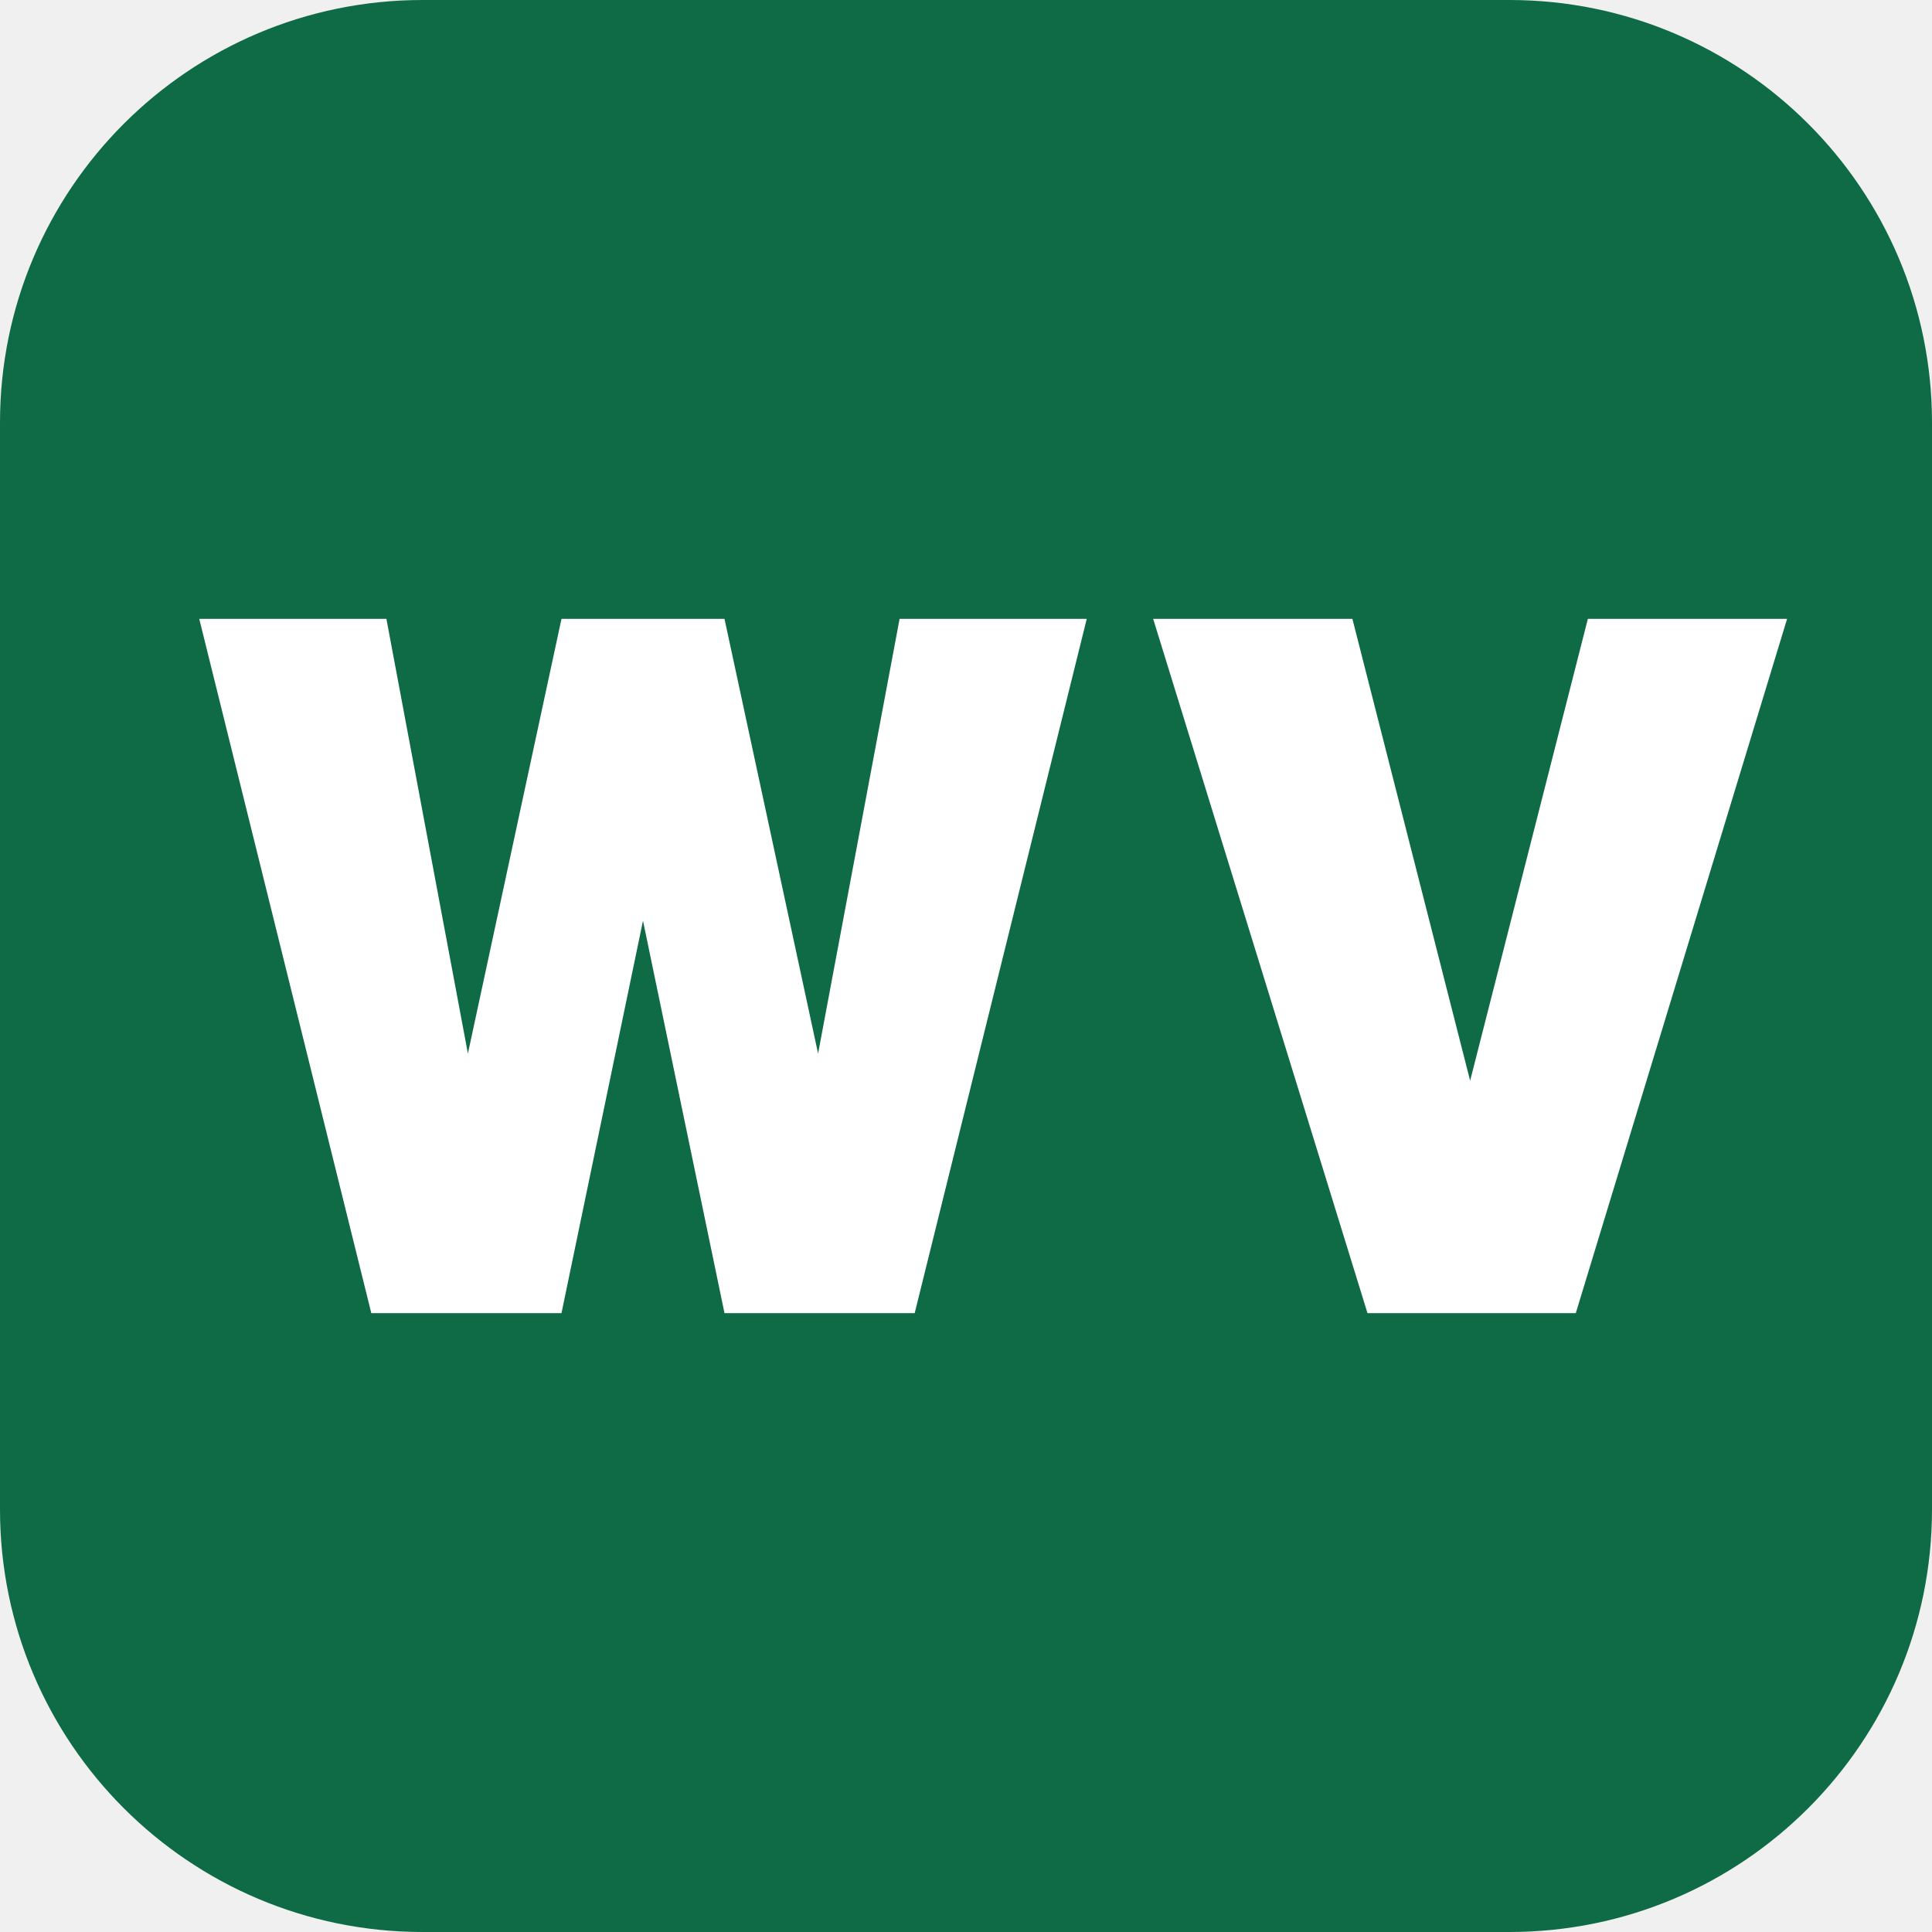
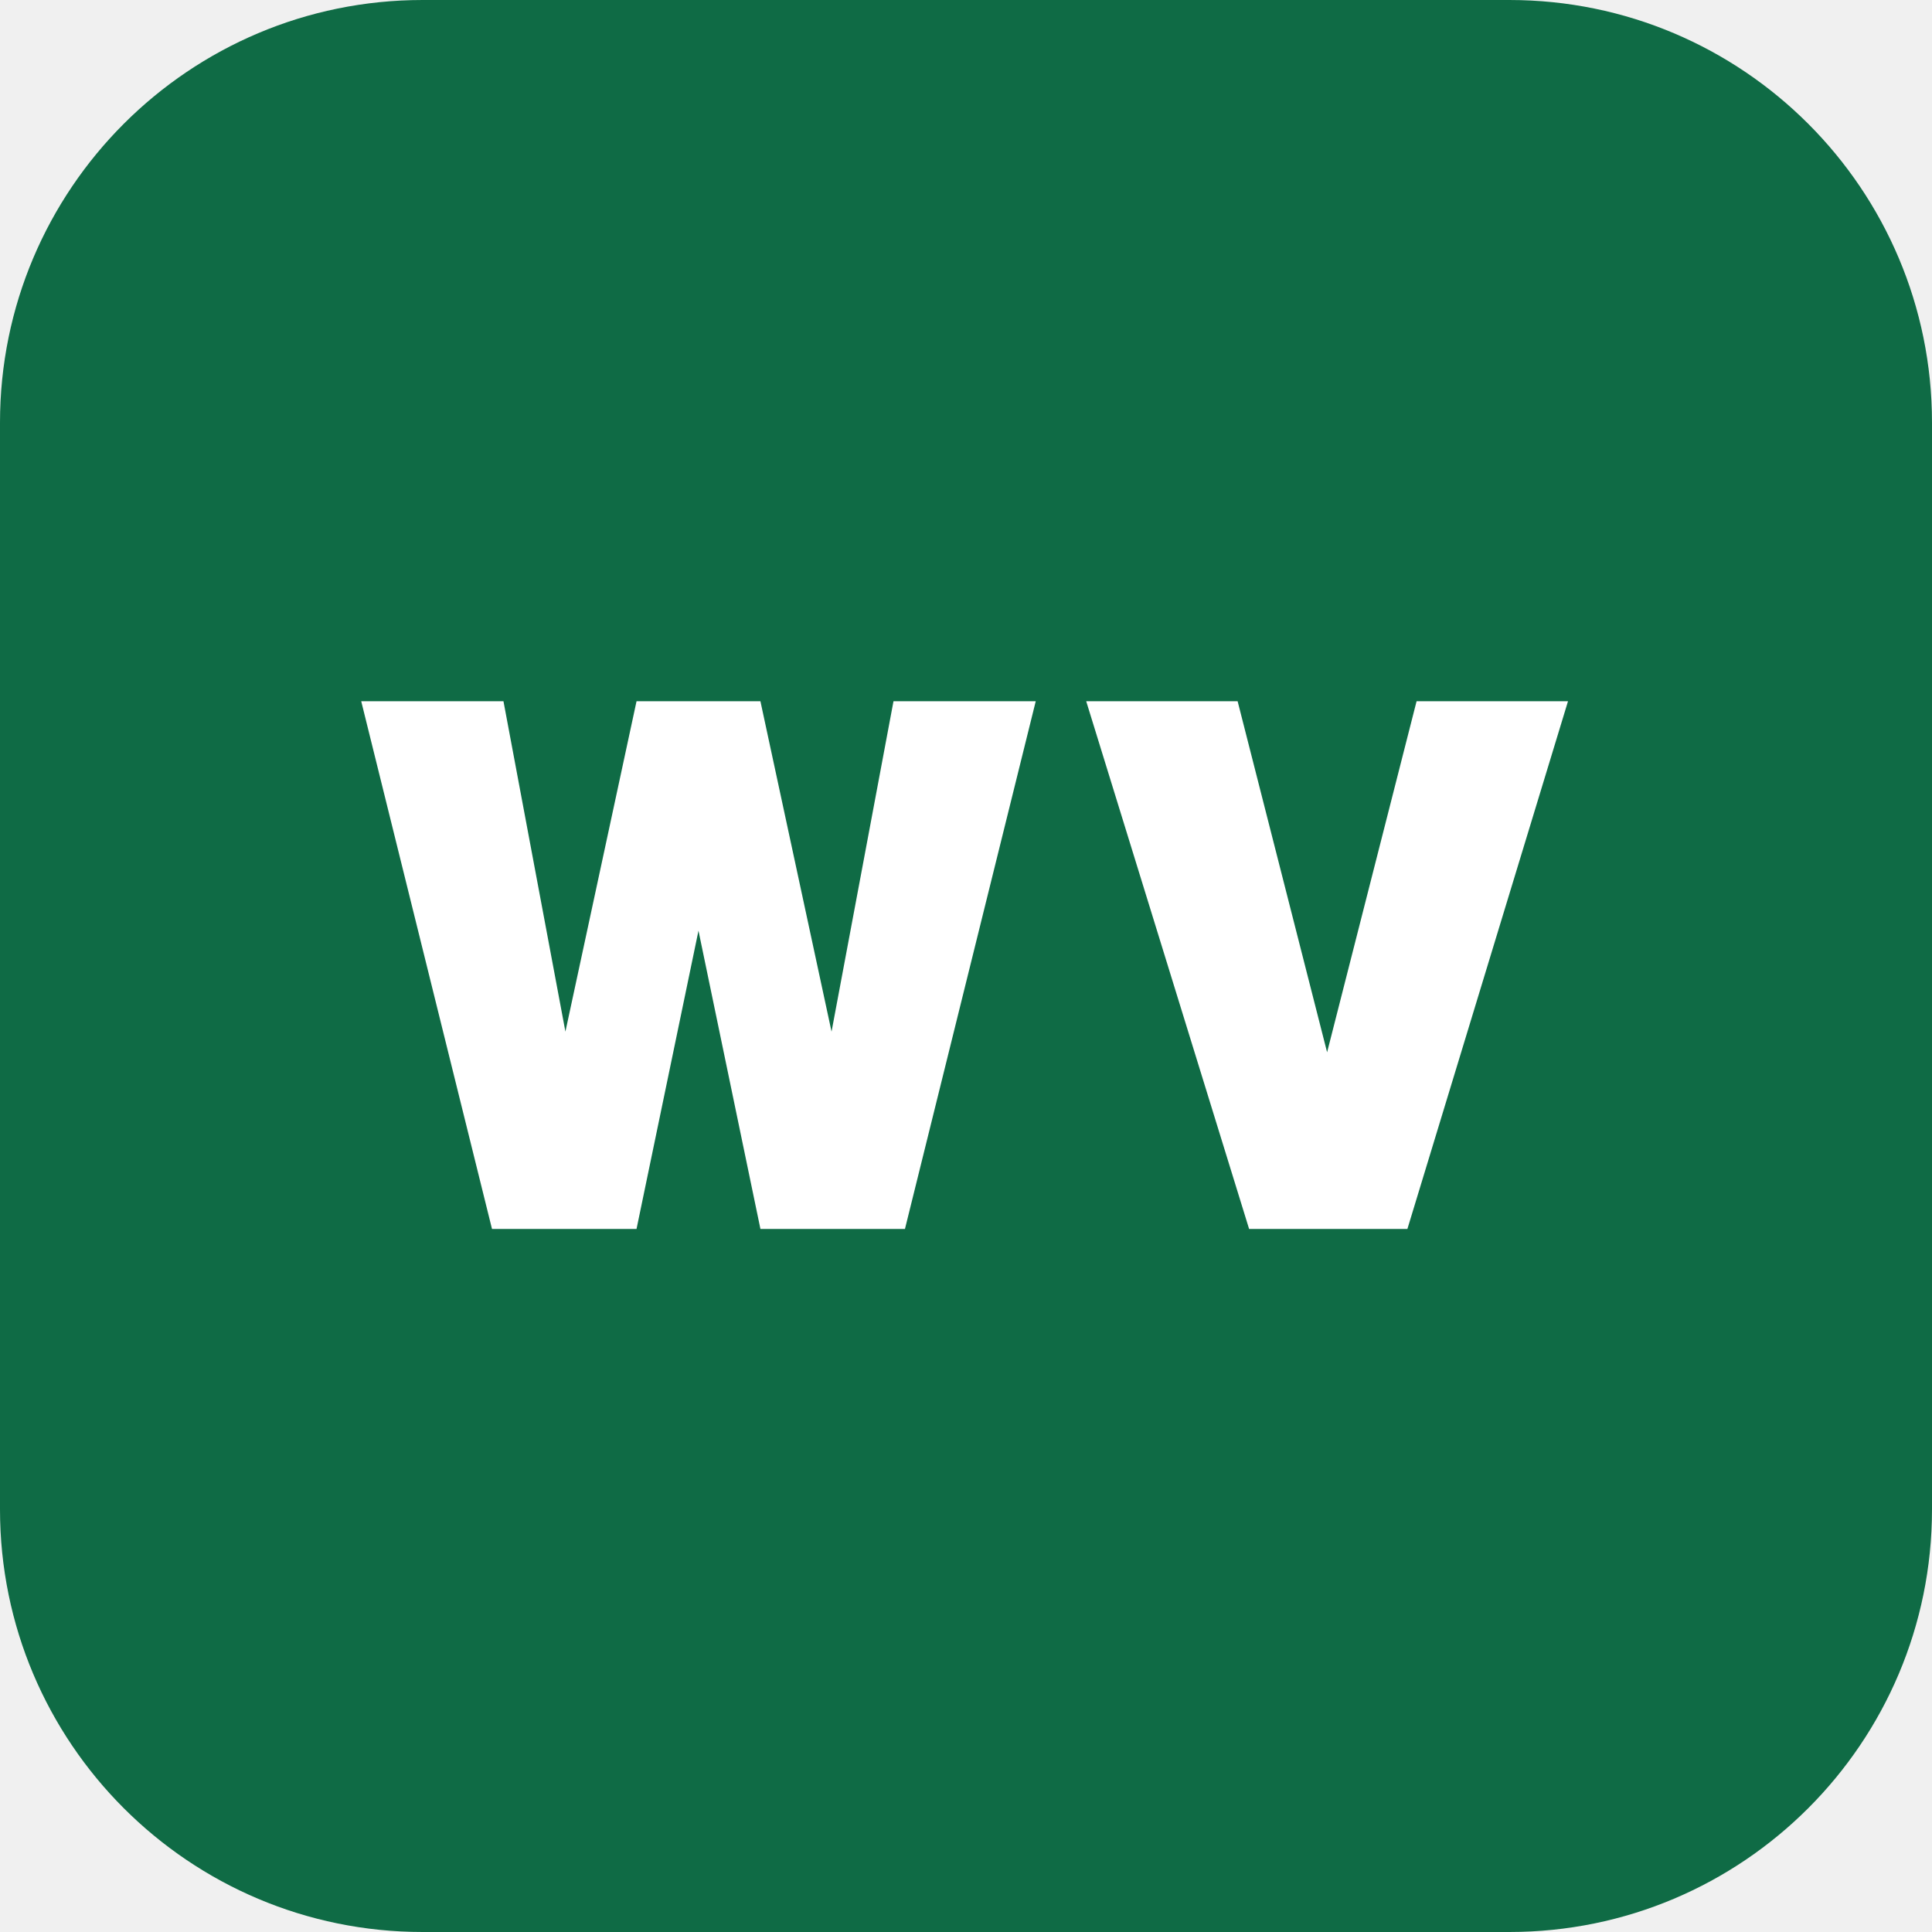
<svg xmlns="http://www.w3.org/2000/svg" width="64" height="64" viewBox="0 0 64 64" role="img" aria-label="WeVolunteer">
  <rect width="64" height="64" rx="14" fill="#0f6b45" />
-   <g fill="#ffffff">
+   <g fill="#ffffff" transform="translate(6.95 7.65) scale(0.76)">
    <path d="M6.6 20.5h6.2l2.7 14.4 3.1-14.4h5.4l3.1 14.4 2.7-14.4h6.2l-5.7 23h-6.3l-2.7-13-2.7 13h-6.3z" />
    <path d="M38.2 20.5h6.6l3.9 15.3 3.9-15.3h6.6l-7 23h-6.9z" />
  </g>
</svg>
